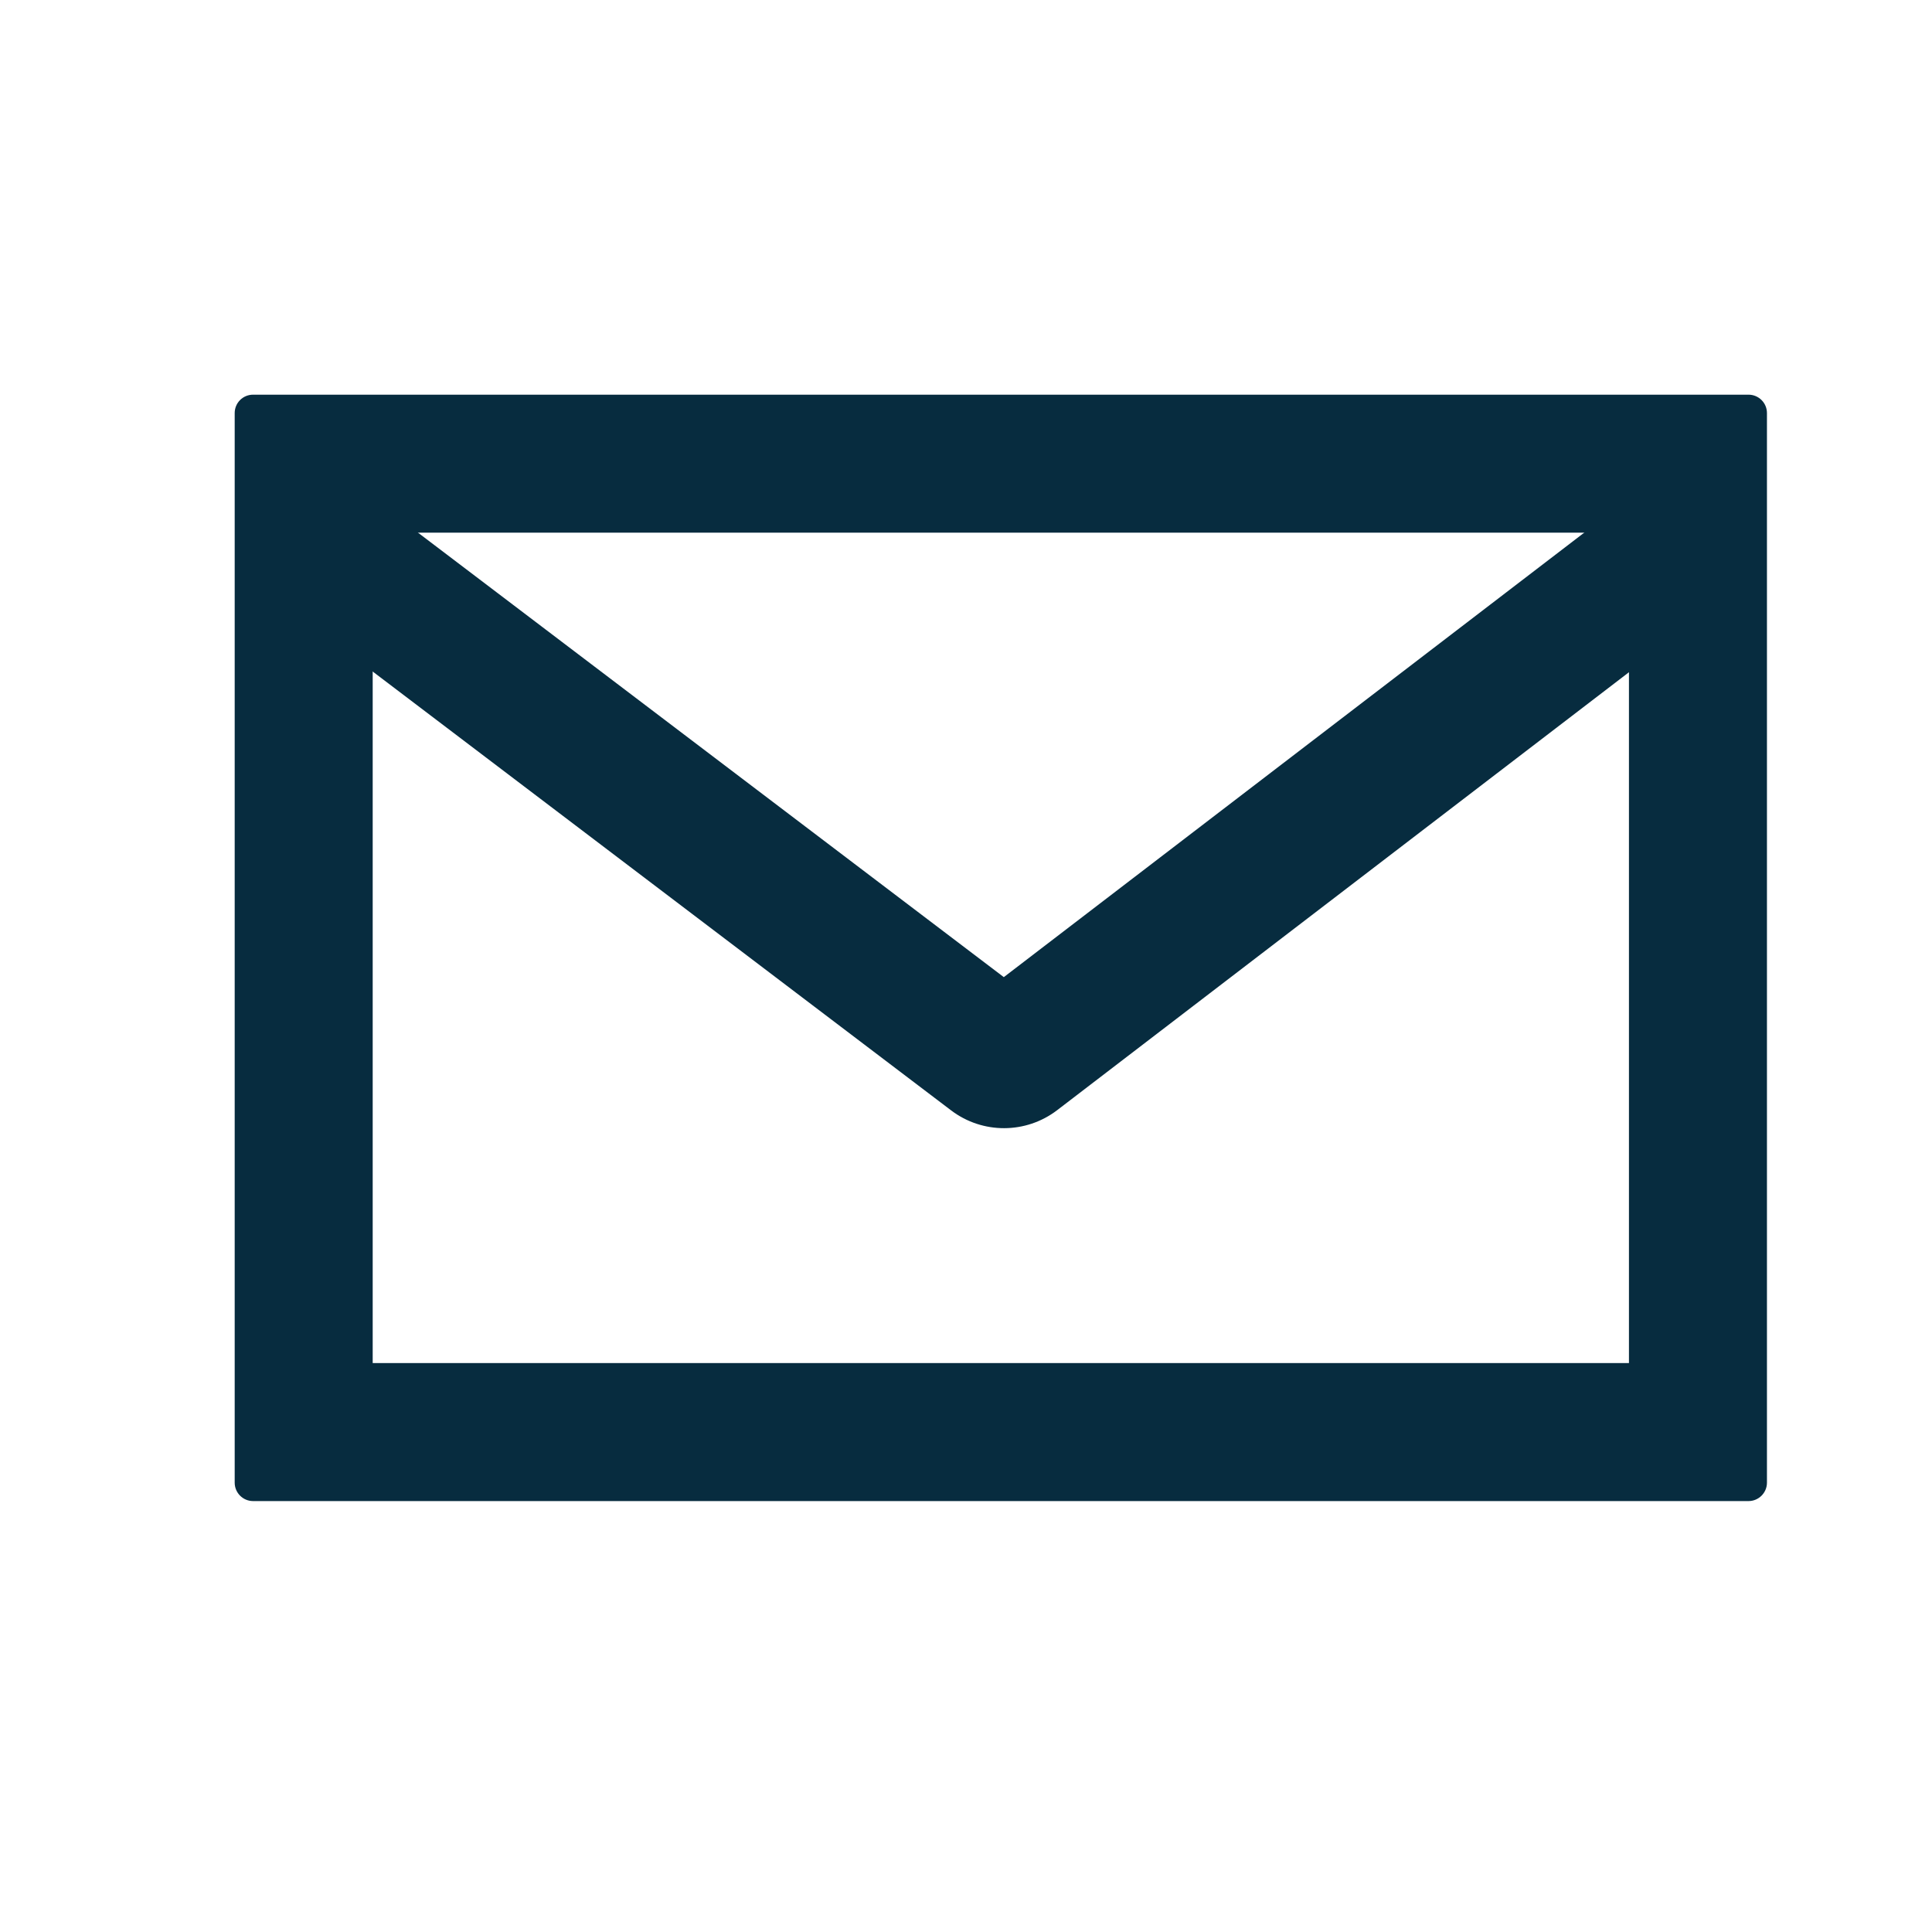
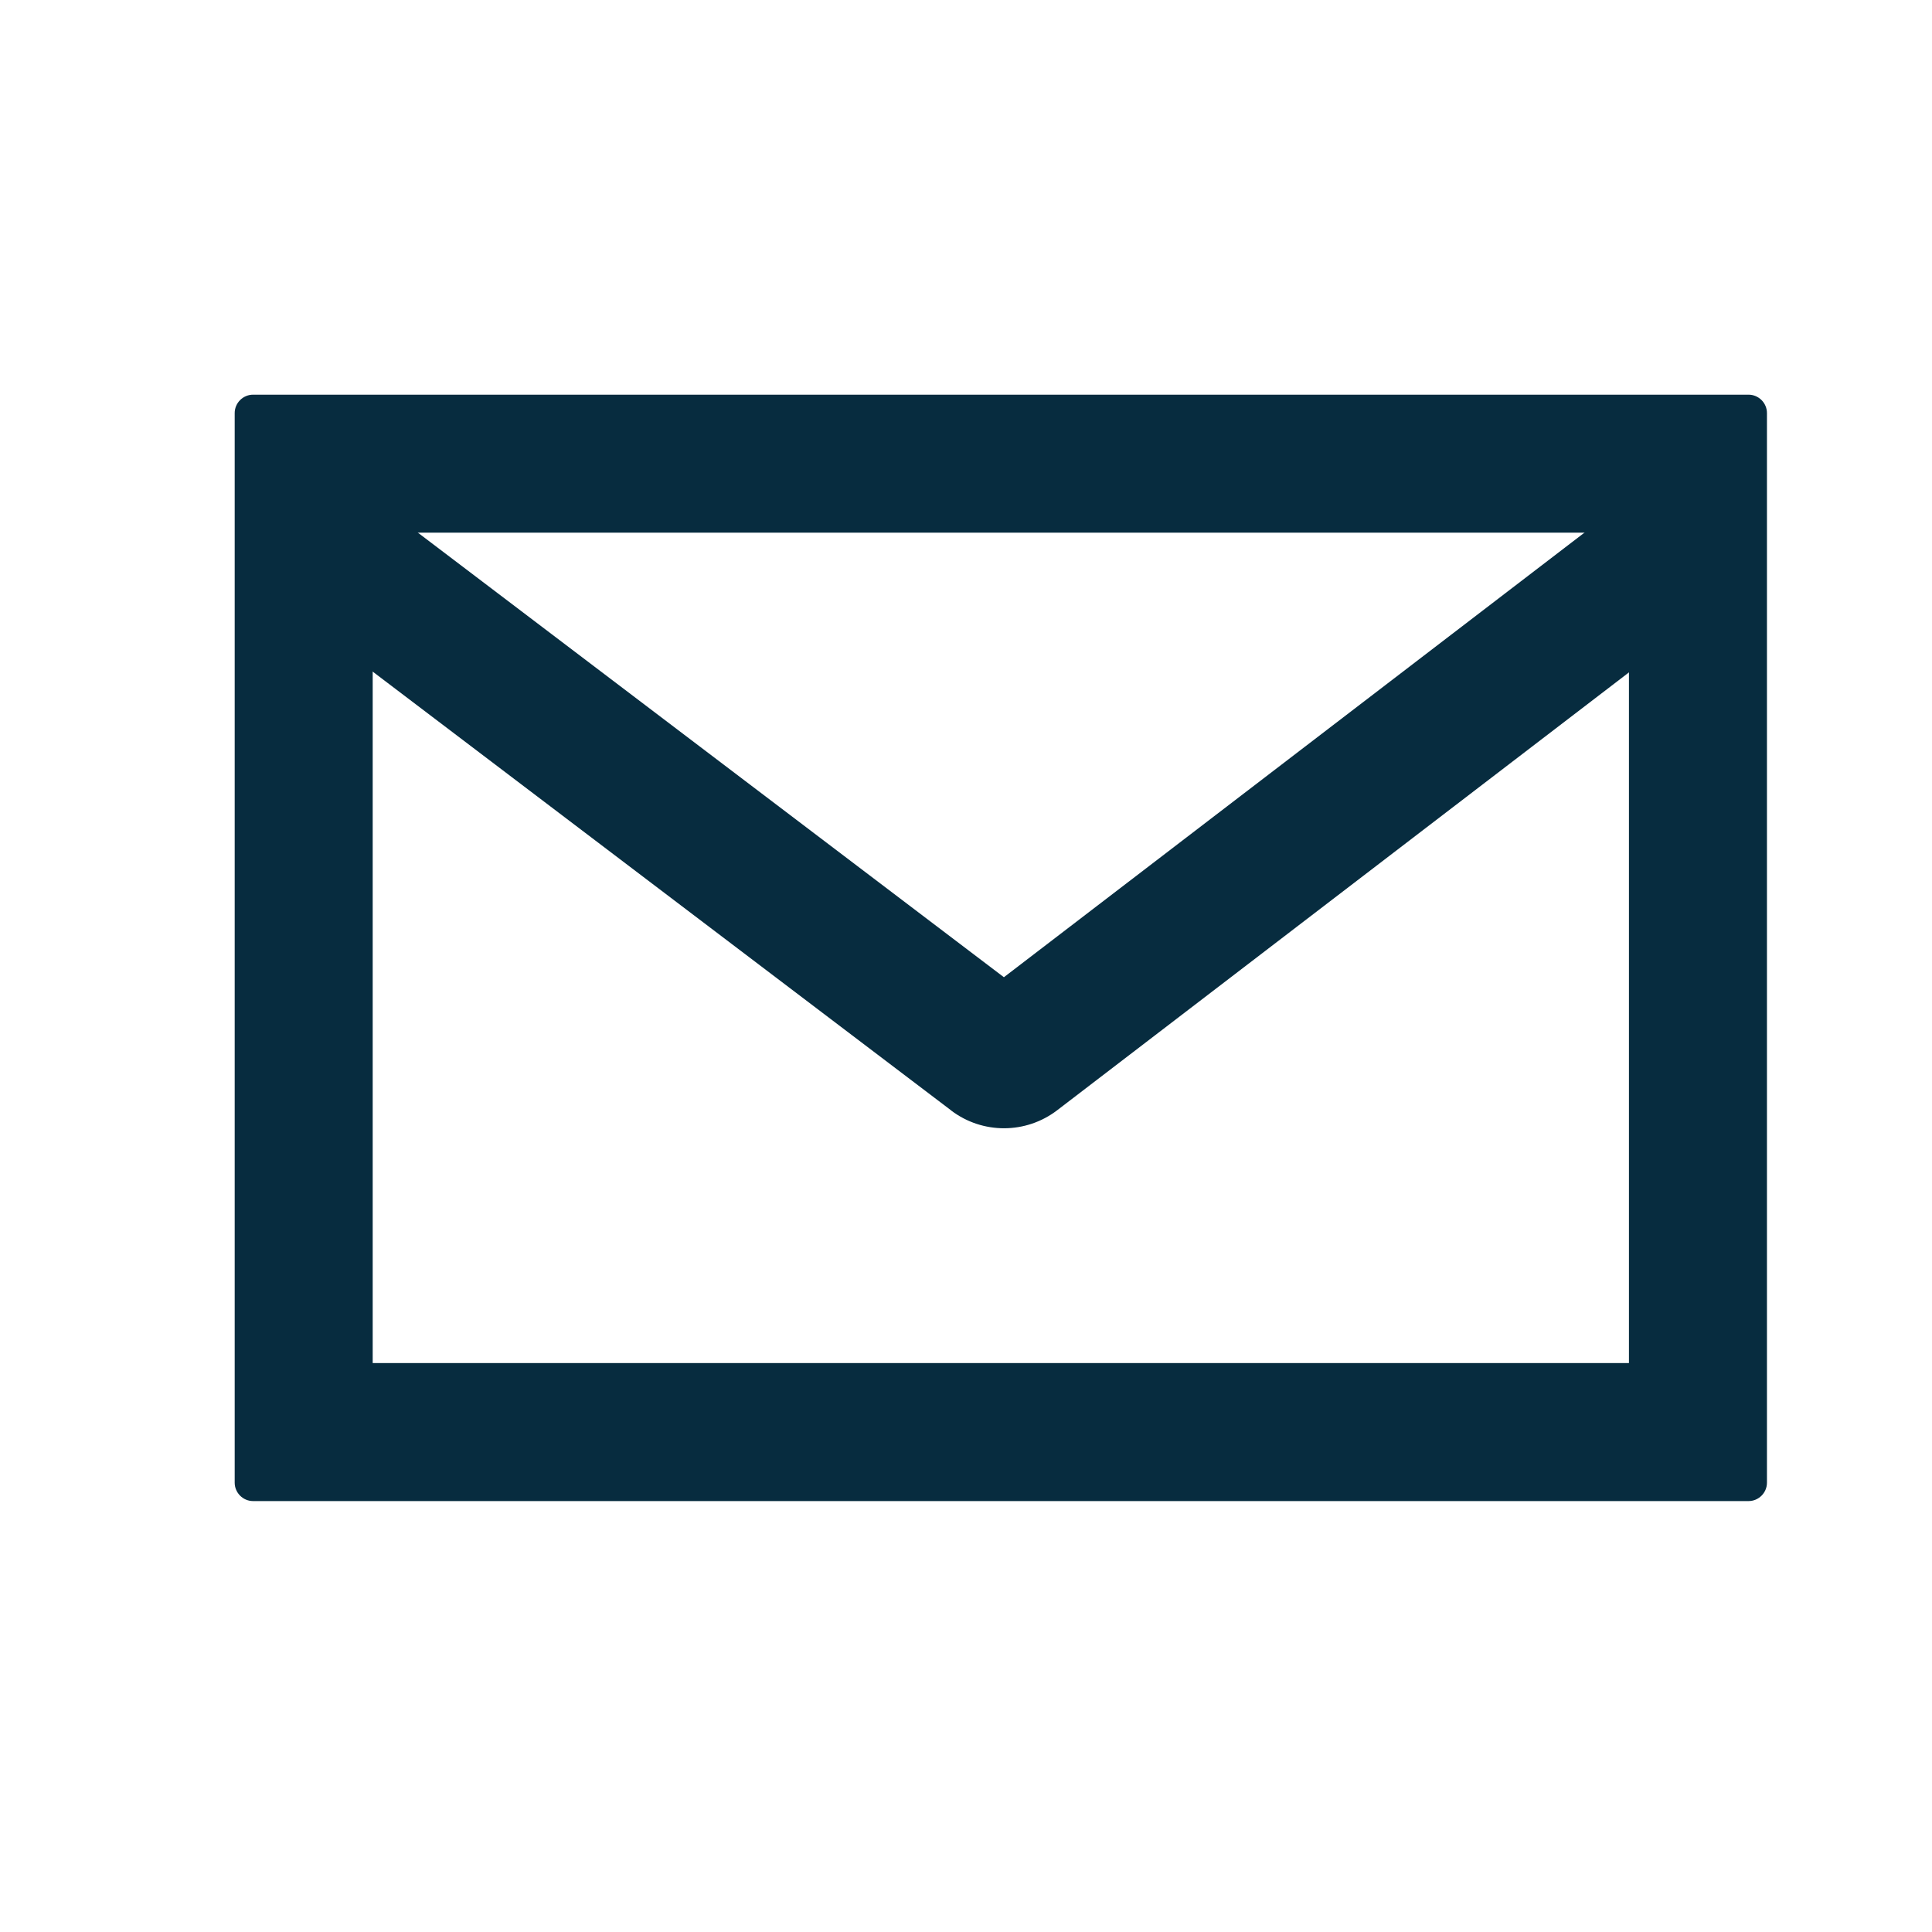
- <svg xmlns="http://www.w3.org/2000/svg" width="21" height="21" viewBox="0 0 21 21" fill="none">
-   <path fill-rule="evenodd" clip-rule="evenodd" d="M4.051 5.79V14.816H17.706V5.79H4.051ZM2.751 4.29C2.64 4.29 2.551 4.379 2.551 4.49V16.116C2.551 16.226 2.64 16.316 2.751 16.316H19.006C19.116 16.316 19.206 16.226 19.206 16.116V4.49C19.206 4.379 19.116 4.29 19.006 4.29H2.751Z" fill="#072C3F" />
-   <path fill-rule="evenodd" clip-rule="evenodd" d="M10.339 12.07L2.925 6.445L3.832 5.25L10.911 10.621L17.922 5.252L18.834 6.443L11.491 12.067C11.151 12.327 10.68 12.328 10.339 12.07Z" fill="#072C3F" />
+ <svg xmlns="http://www.w3.org/2000/svg" fill="none" height="21" viewBox="0 0 21 21" width="21">
+   <g clip-rule="evenodd" fill="#072c3f" fill-rule="evenodd">
+     <path d="m4.051 5.79v9.026h13.655v-9.026zm-1.3-1.5c-.11 0-.2.09-.2.2v11.626c0 .11.09.2.2.2h16.255c.11 0 .2-.09.2-.2v-11.626c0-.11-.09-.2-.2-.2z" />
+     <path d="m10.339 12.07-7.414-5.624.907-1.195 7.08 5.371 7.011-5.369.912 1.191-7.344 5.624c-.34.26-.811.261-1.152.003z" />
+   </g>
</svg>
